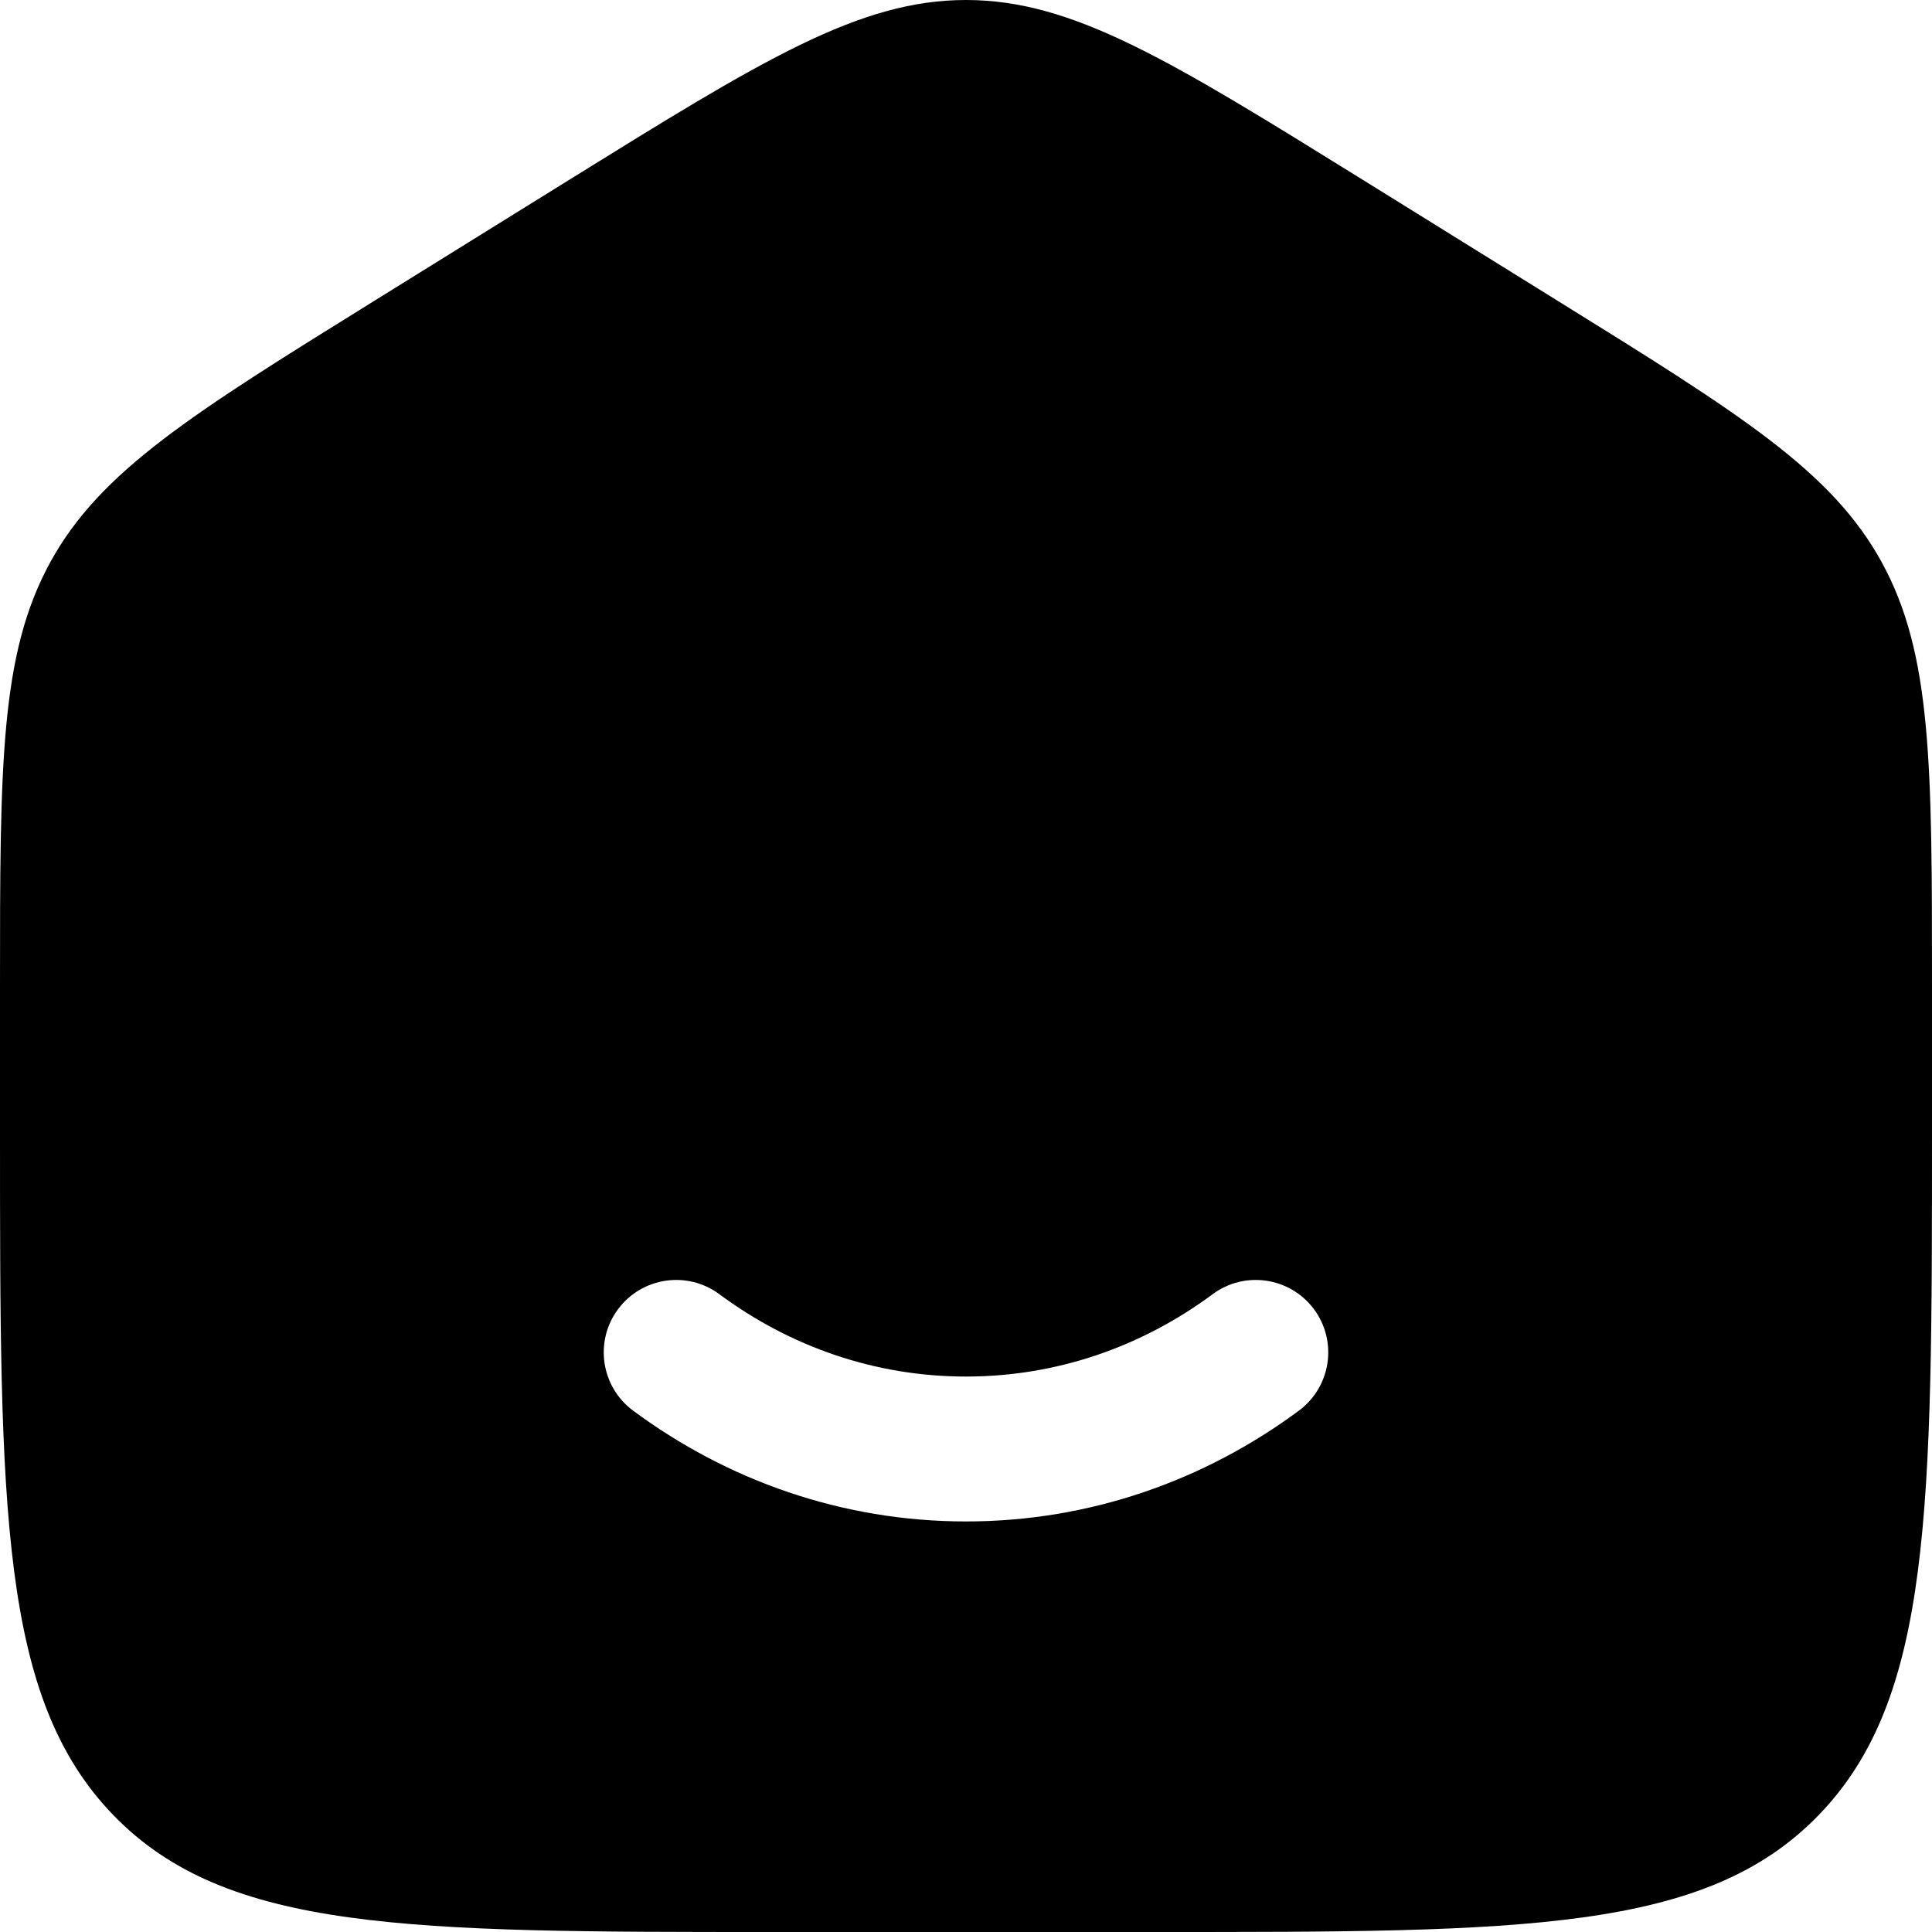
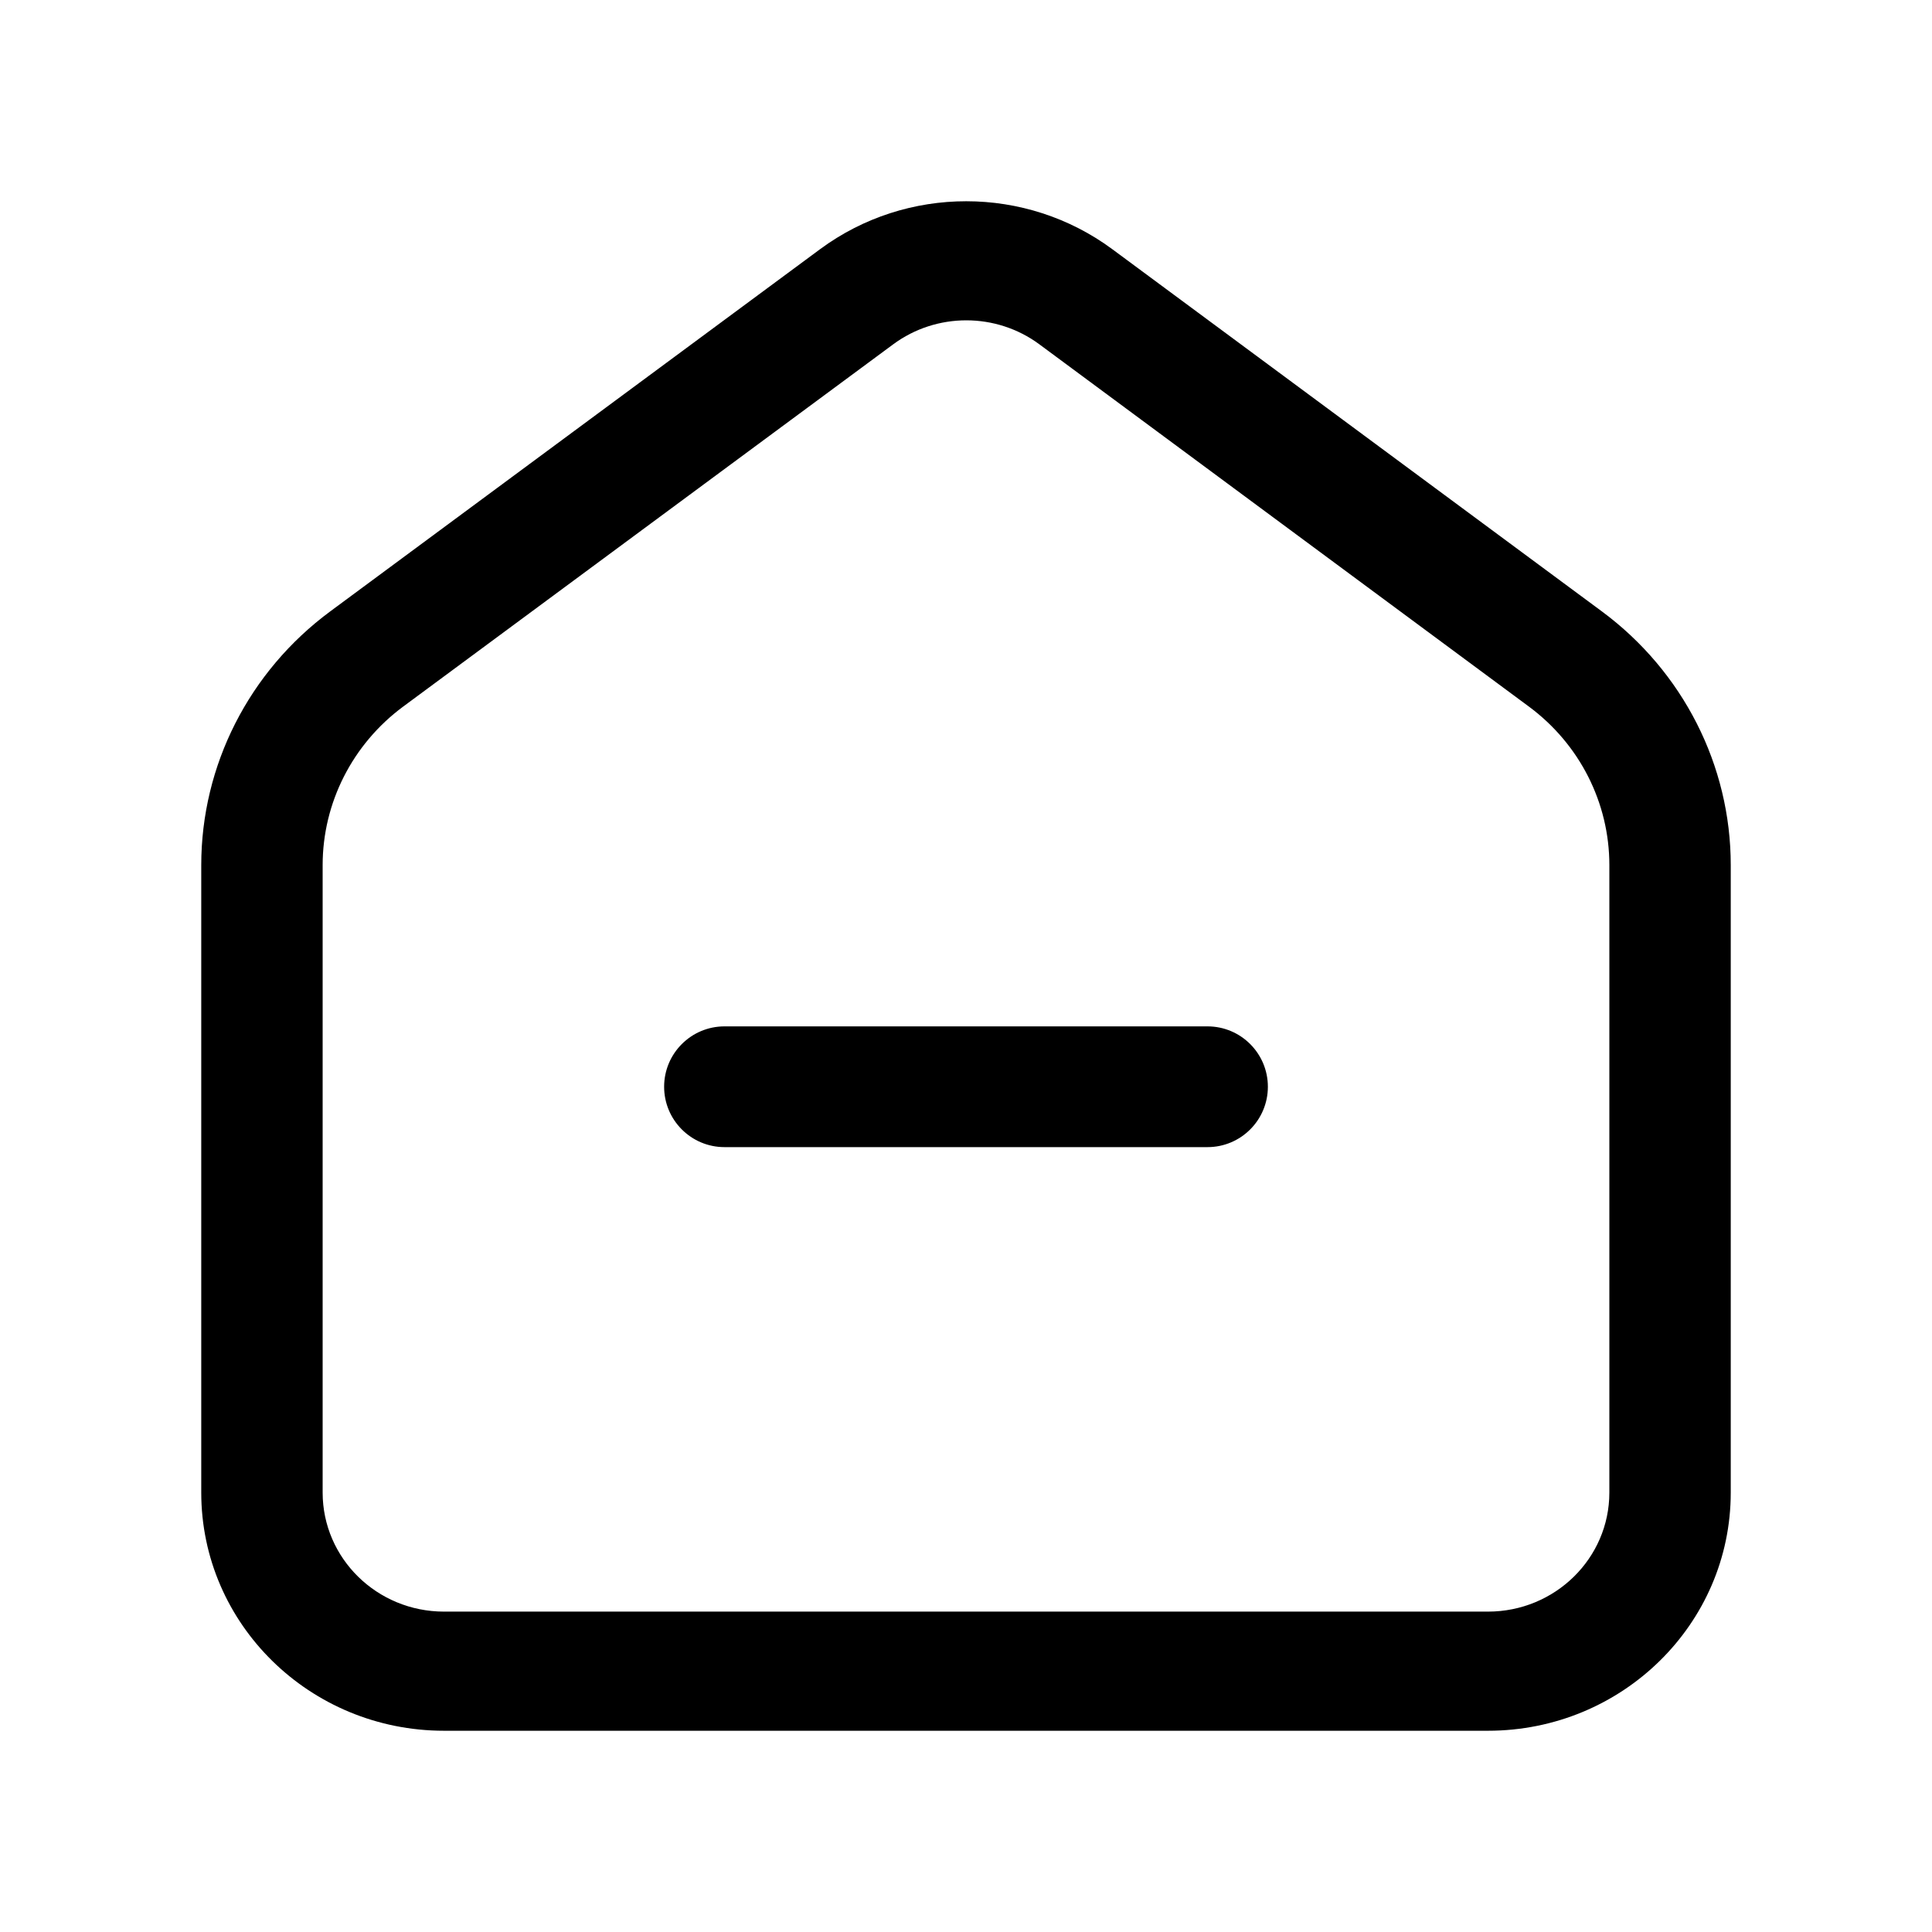
- <svg xmlns="http://www.w3.org/2000/svg" width="24" height="24" viewBox="0 0 24 24" fill="currentColor">
-   <path fill-rule="evenodd" clip-rule="evenodd" d="M0.623 6.987C5.96046e-08 8.126 0 9.499 0 12.245V14.07C0 18.751 1.19209e-07 21.092 1.406 22.546C2.812 24 5.075 24 9.6 24H14.4C18.925 24 21.188 24 22.594 22.546C24 21.092 24 18.751 24 14.07V12.245C24 9.499 24 8.126 23.377 6.987C22.754 5.849 21.616 5.143 19.339 3.73L16.939 2.24C14.533 0.747 13.329 0 12 0C10.671 0 9.467 0.747 7.061 2.24L4.661 3.73C2.384 5.143 1.246 5.849 0.623 6.987ZM8.936 16.077C8.537 15.781 7.973 15.865 7.677 16.264C7.381 16.663 7.465 17.227 7.864 17.523C9.031 18.388 10.458 18.9 12 18.9C13.542 18.9 14.969 18.388 16.136 17.523C16.535 17.227 16.619 16.663 16.323 16.264C16.027 15.865 15.463 15.781 15.064 16.077C14.19 16.725 13.135 17.1 12 17.1C10.865 17.1 9.81 16.725 8.936 16.077Z" fill="currentColor" />
+ <svg xmlns="http://www.w3.org/2000/svg" width="24" height="24" viewBox="0 0 24 24" fill="none">
+   <path d="M10.188 3.095C11.263 2.301 12.744 2.302 13.818 3.096L19.899 7.595C20.907 8.341 21.5 9.508 21.5 10.746V18.541C21.5 20.175 20.15 21.5 18.484 21.5H5.516C3.85 21.5 2.5 20.175 2.5 18.541V10.747C2.5 9.508 3.093 8.341 4.102 7.595L10.188 3.095ZM12.911 4.277C12.374 3.88 11.633 3.88 11.096 4.277L5.009 8.777C4.379 9.243 4.008 9.973 4.008 10.747V18.541C4.008 19.358 4.683 20.02 5.516 20.02H18.484C19.317 20.02 19.992 19.358 19.992 18.541V10.746C19.992 9.972 19.622 9.243 18.992 8.777L12.911 4.277ZM15 12.75C15.414 12.75 15.75 13.086 15.75 13.5C15.75 13.914 15.414 14.25 15 14.25H9C8.586 14.25 8.25 13.914 8.25 13.5C8.25 13.086 8.586 12.75 9 12.75H15Z" fill="currentColor" />
</svg>
